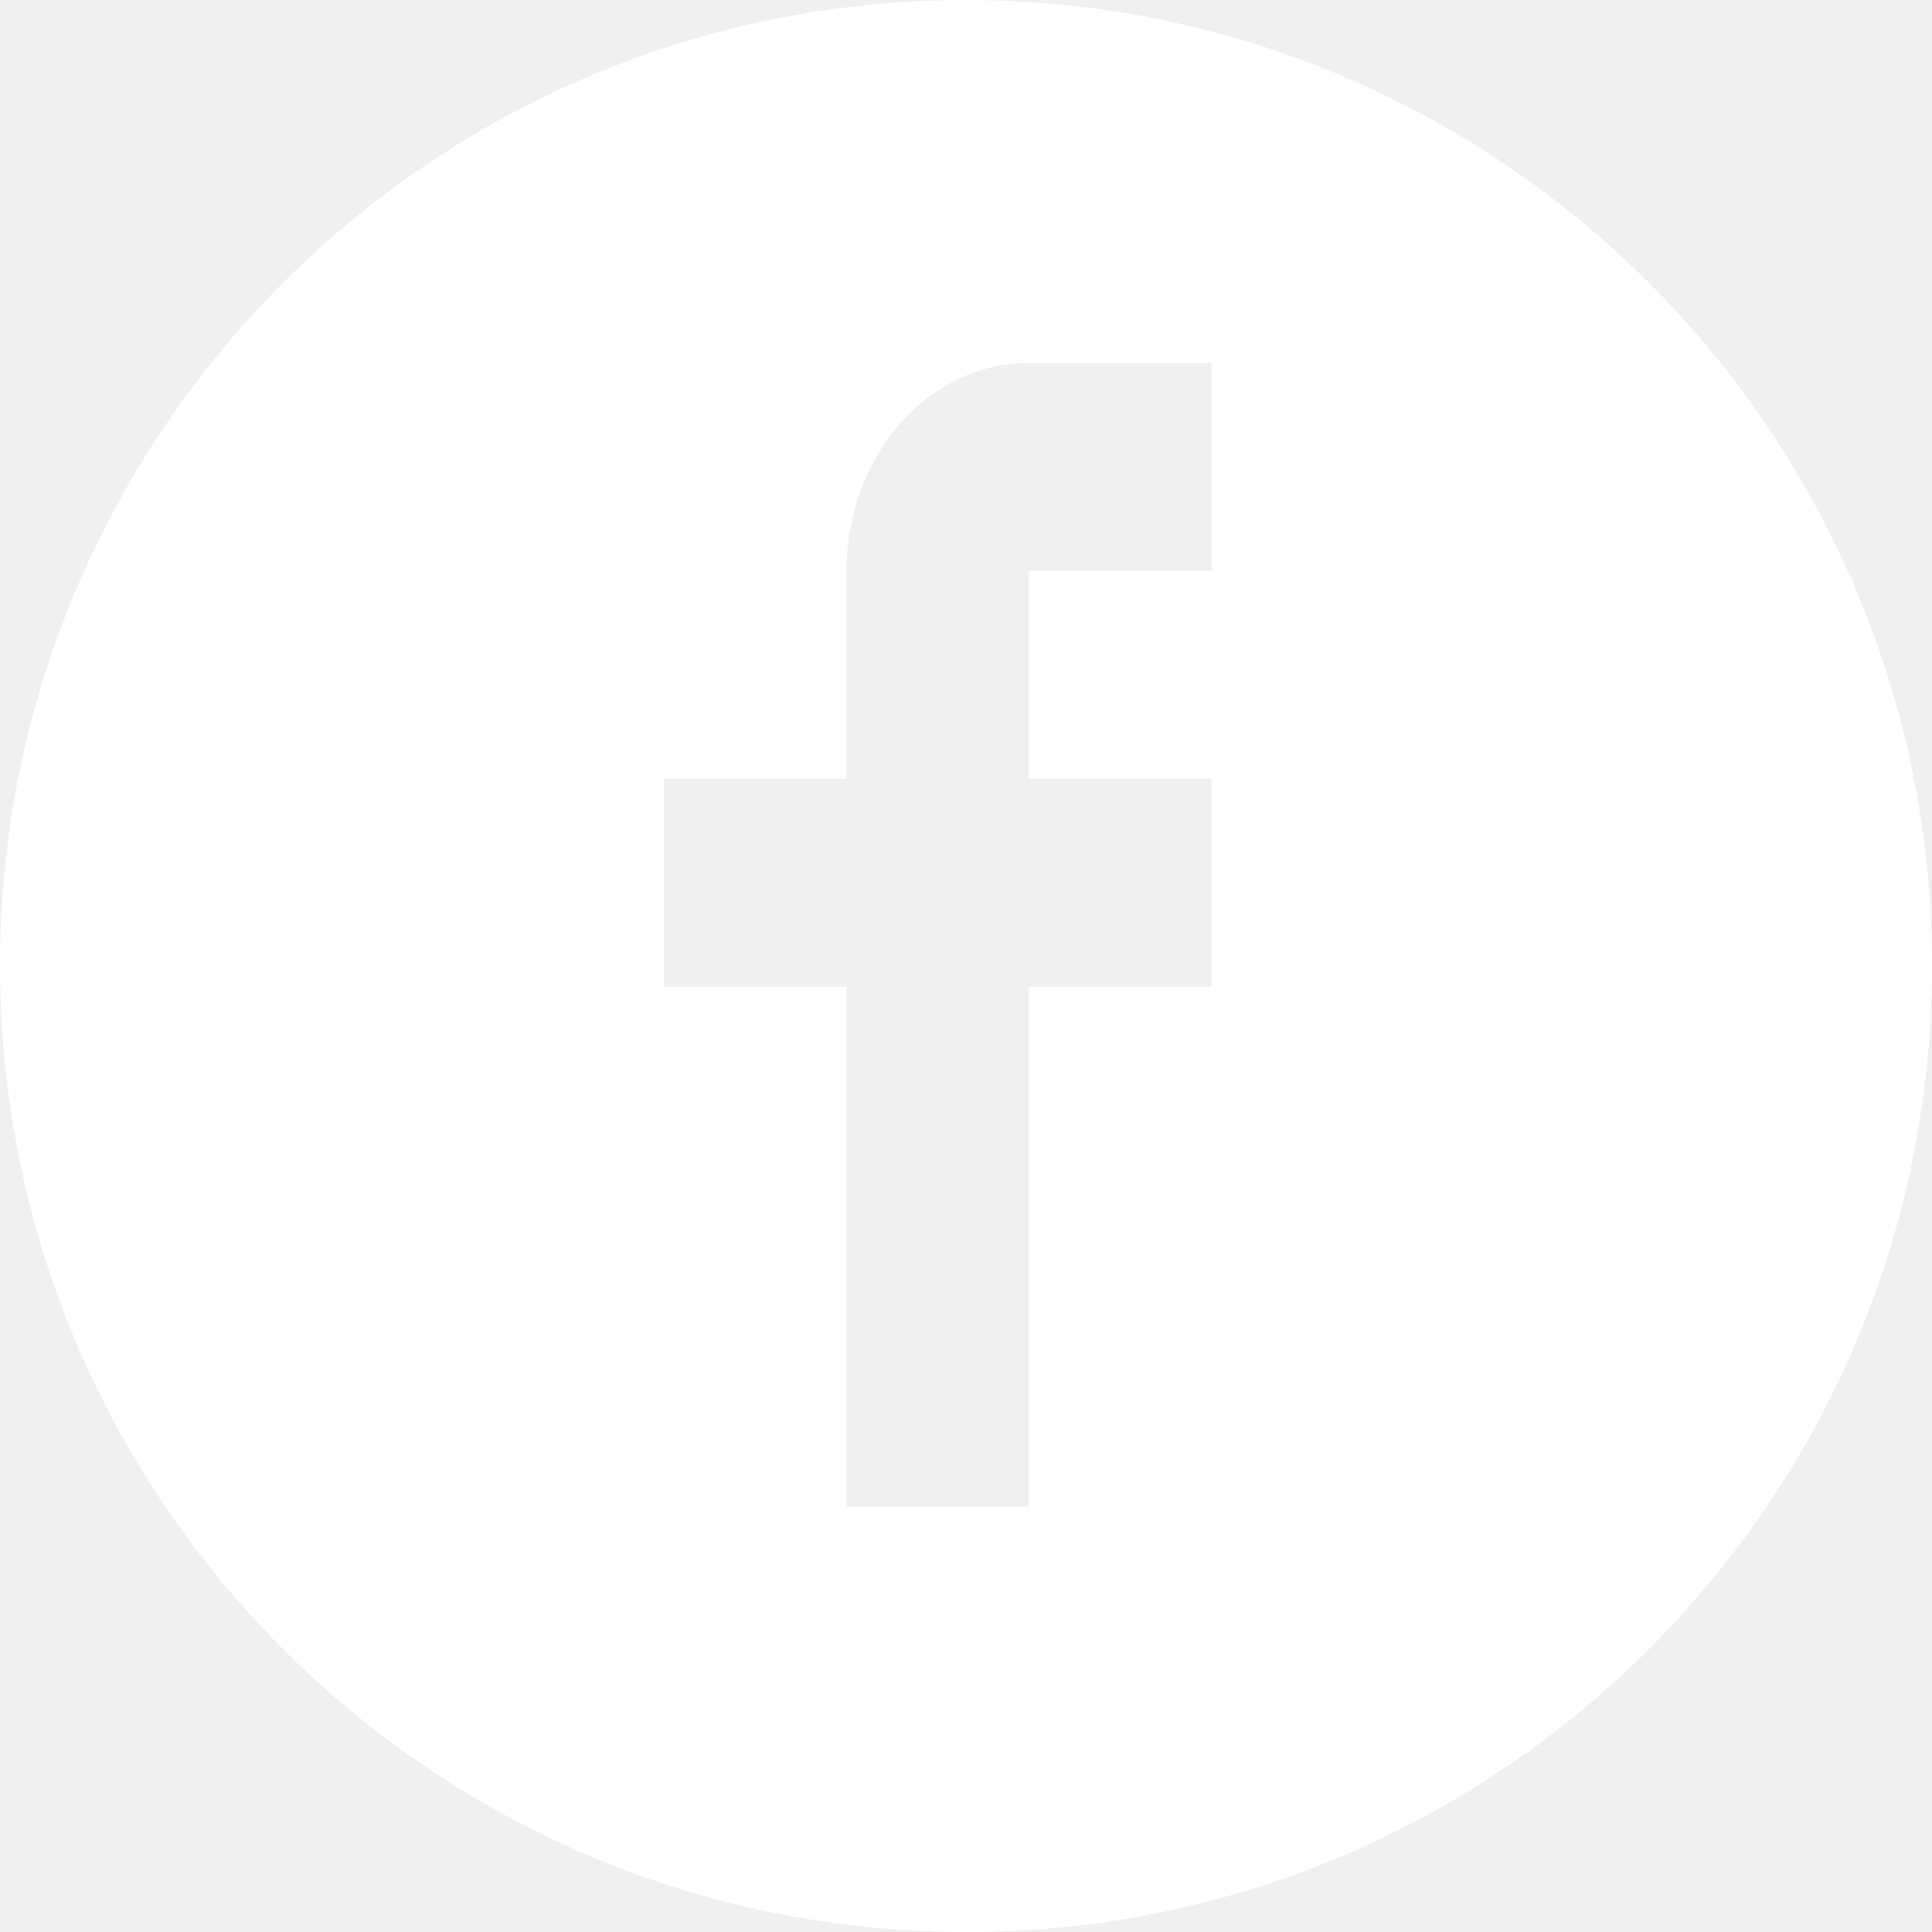
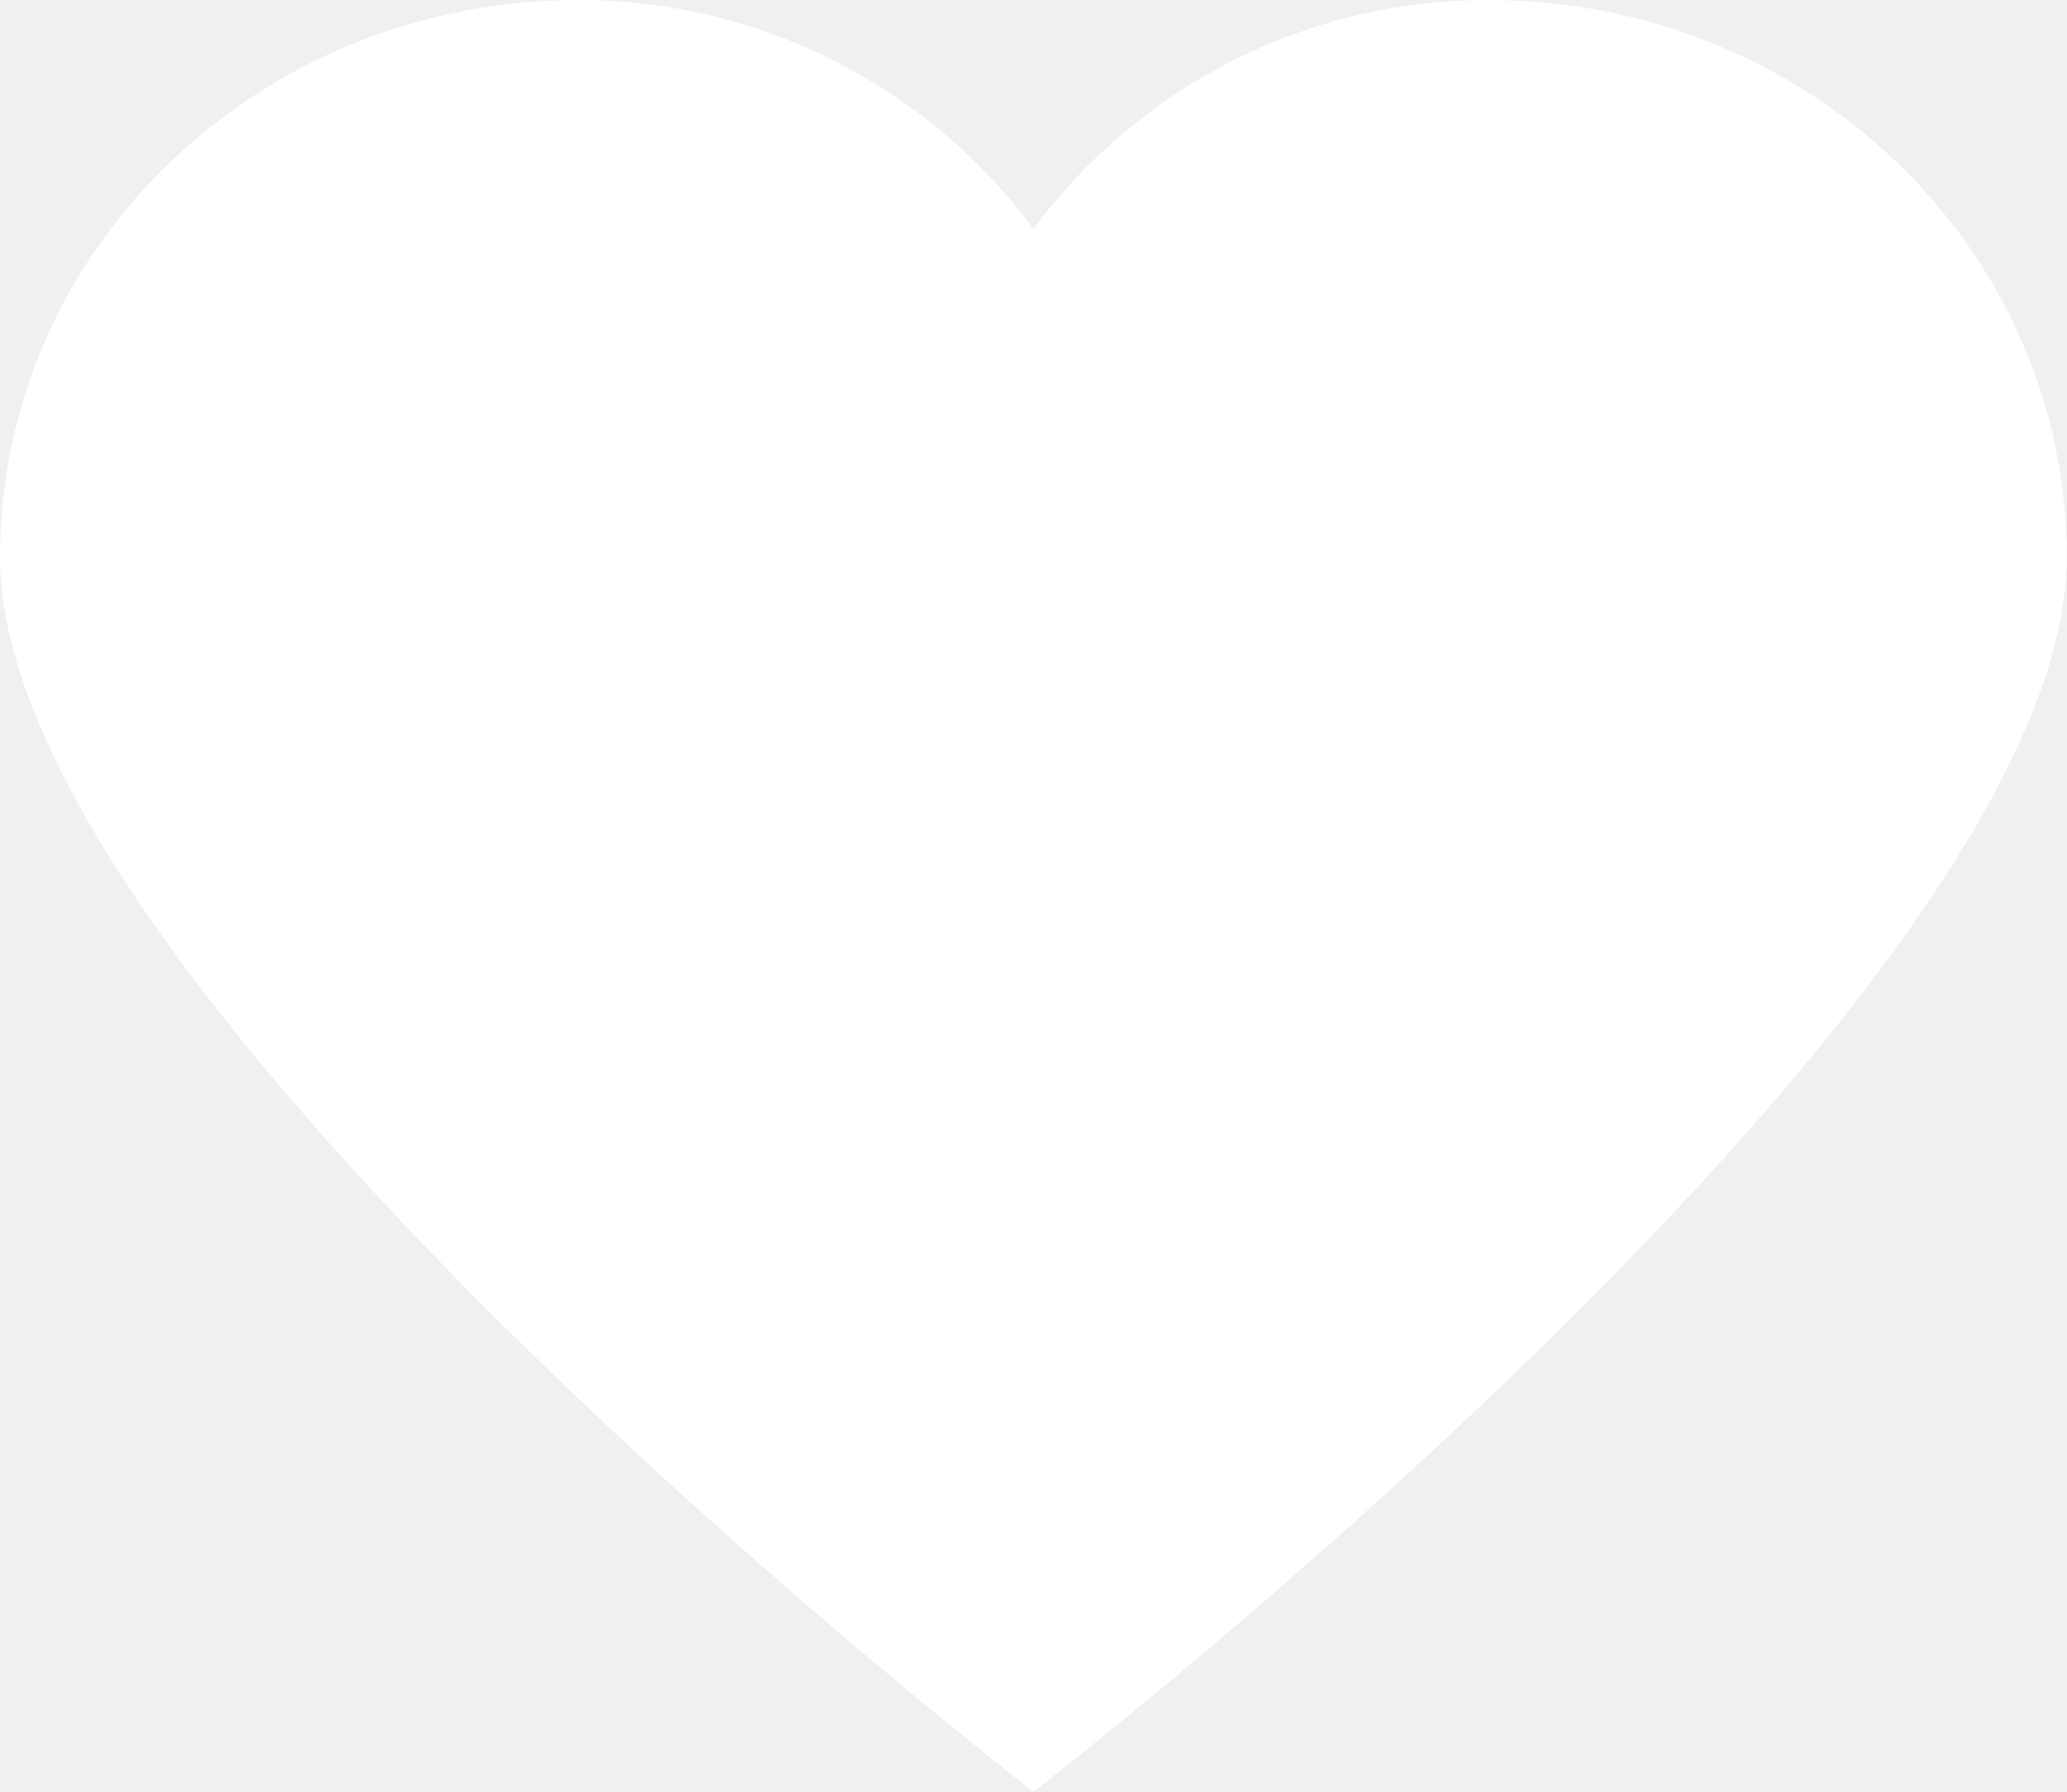
- <svg xmlns="http://www.w3.org/2000/svg" width="32" height="32">
-   <path fill="#FFF" d="M16 0C7.164 0 0 7.163 0 16s7.164 16 16 16c8.837 0 16-7.164 16-16S24.837 0 16 0zm4.062 9.455h-3.021v3.444h3.021v3.445h-3.021v8.61H14.02v-8.61H11v-3.445h3.021V9.455c0-1.902 1.353-3.445 3.021-3.445h3.021v3.445z" />
+ <svg xmlns="http://www.w3.org/2000/svg" width="15" height="13">
+   <path fill="#FFF" d="M10.799 0c-1.35 0-2.551.65-3.3 1.661A4.097 4.097 0 0 0 4.199 0C1.875 0 0 1.806 0 4.044 0 7.223 7.499 13 7.499 13s7.499-5.777 7.499-8.956C14.998 1.806 13.123 0 10.799 0z" />
</svg>
